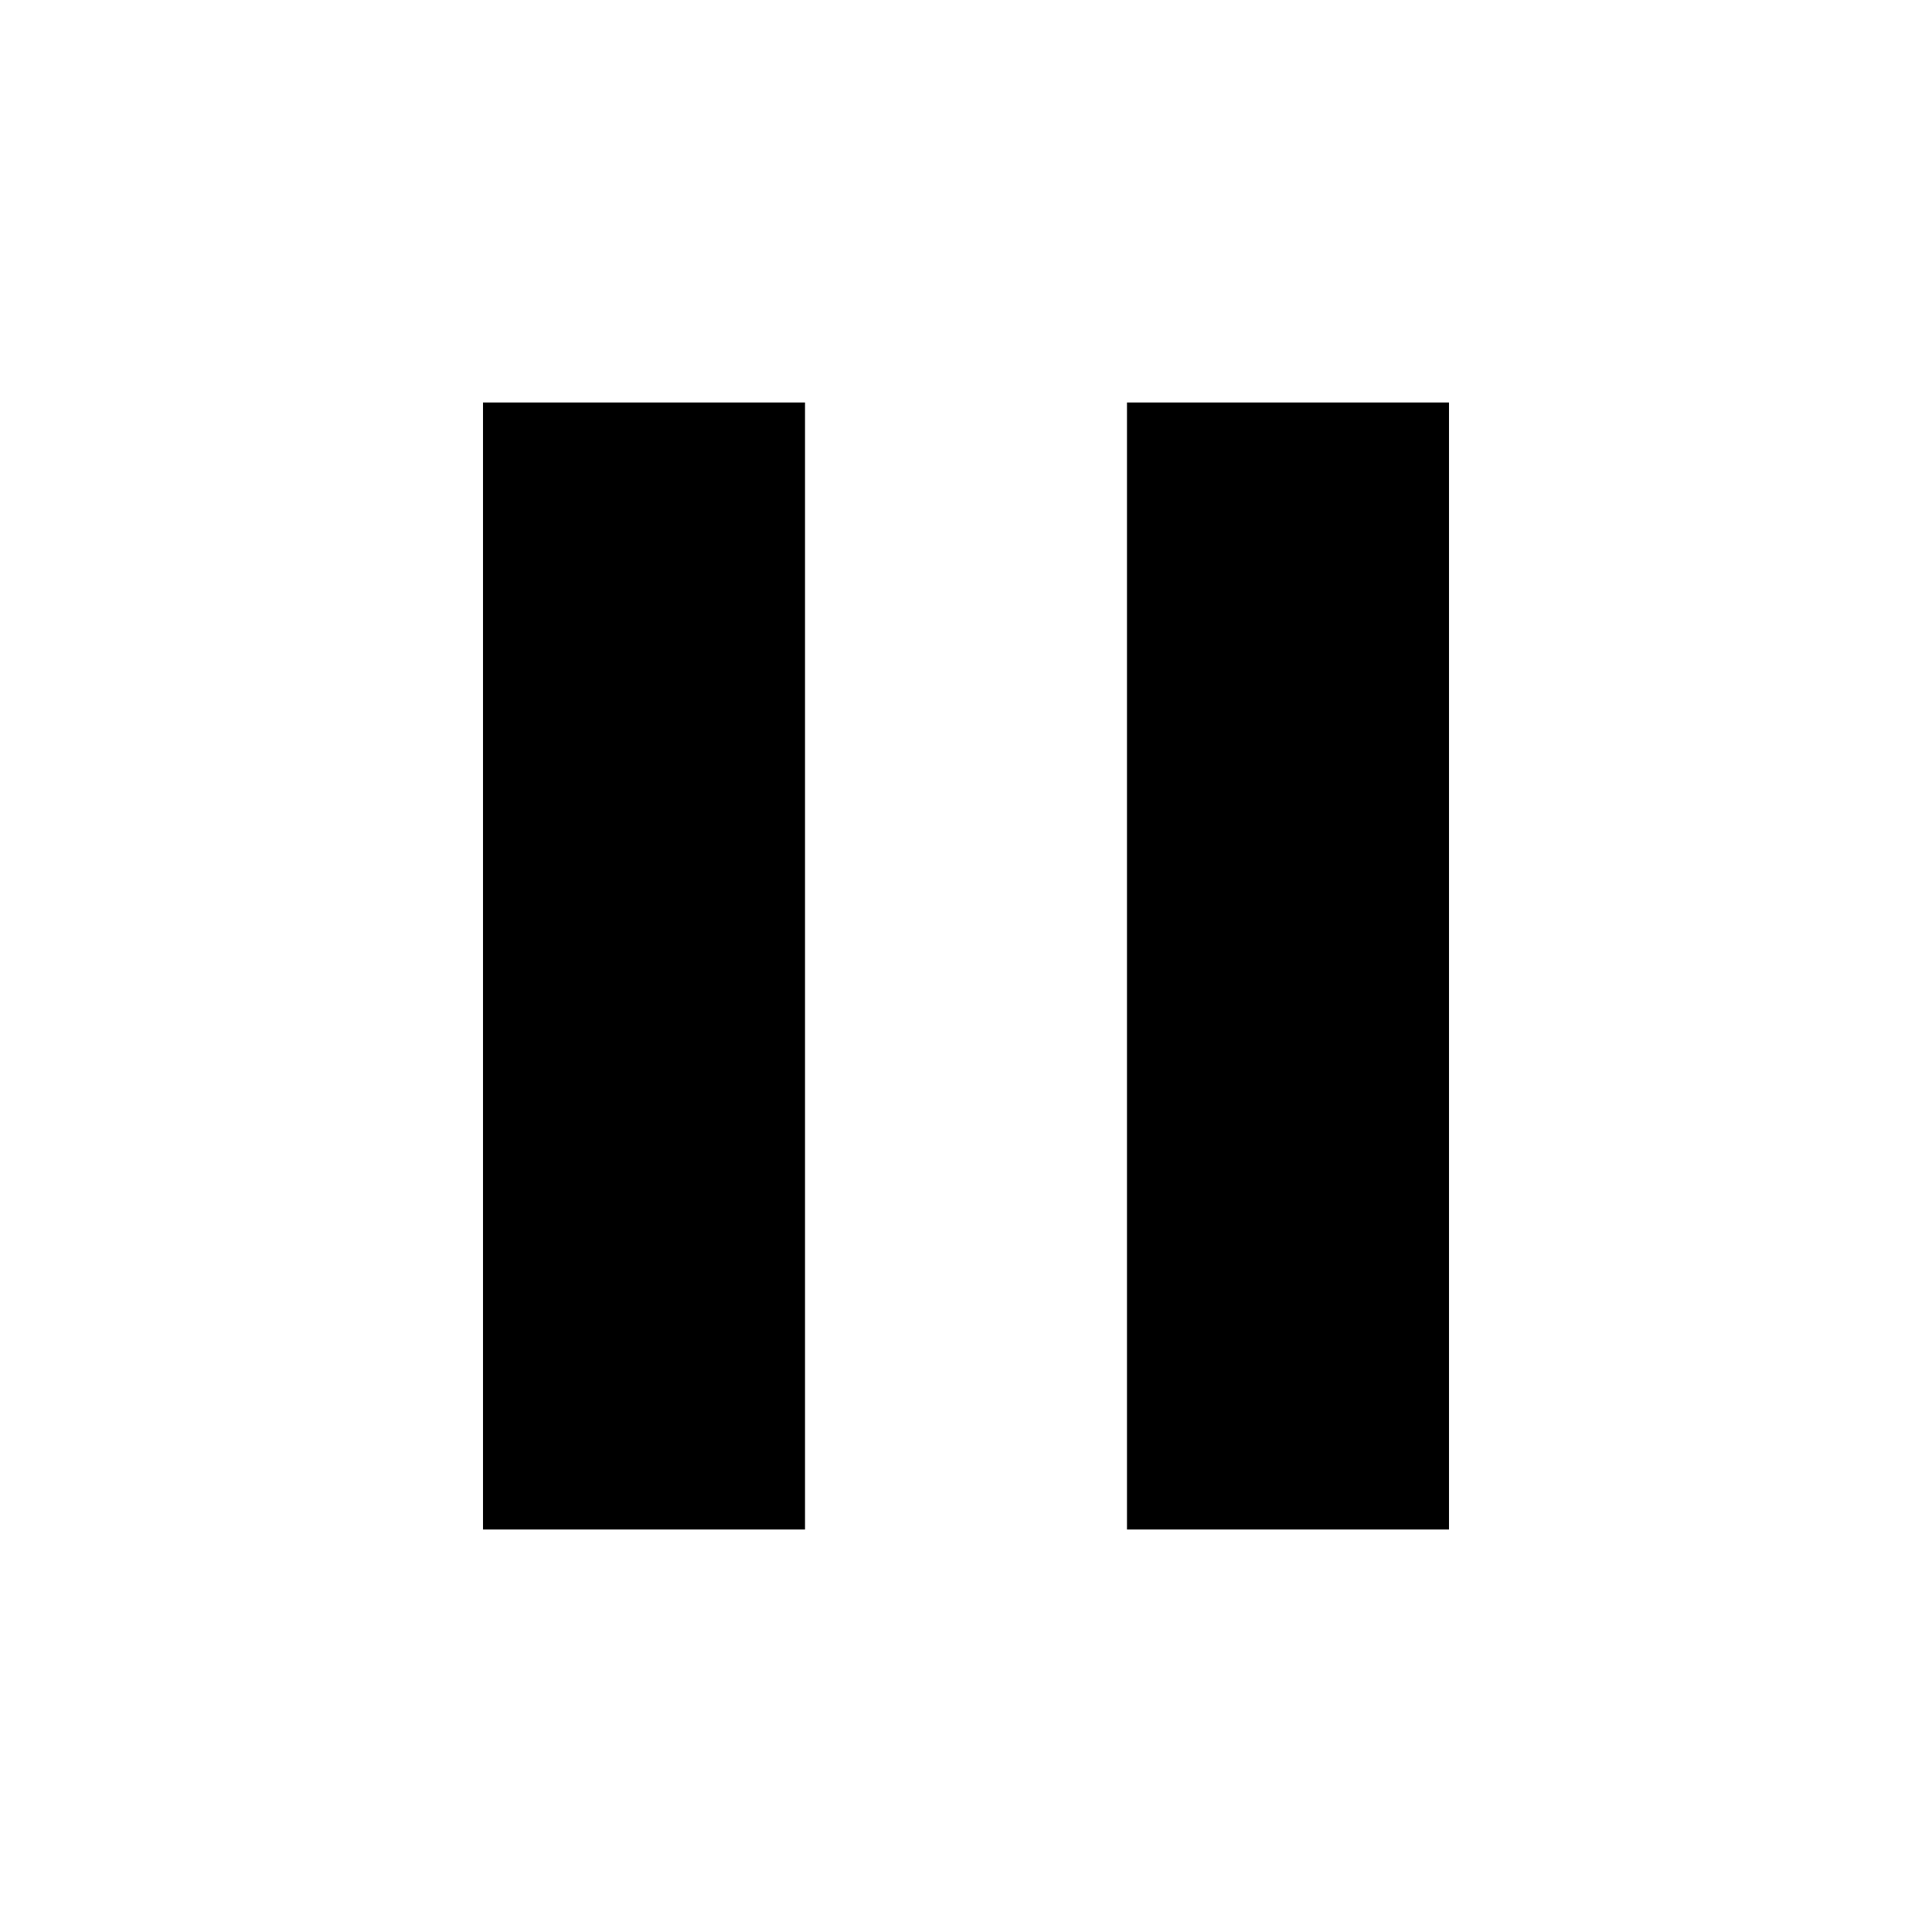
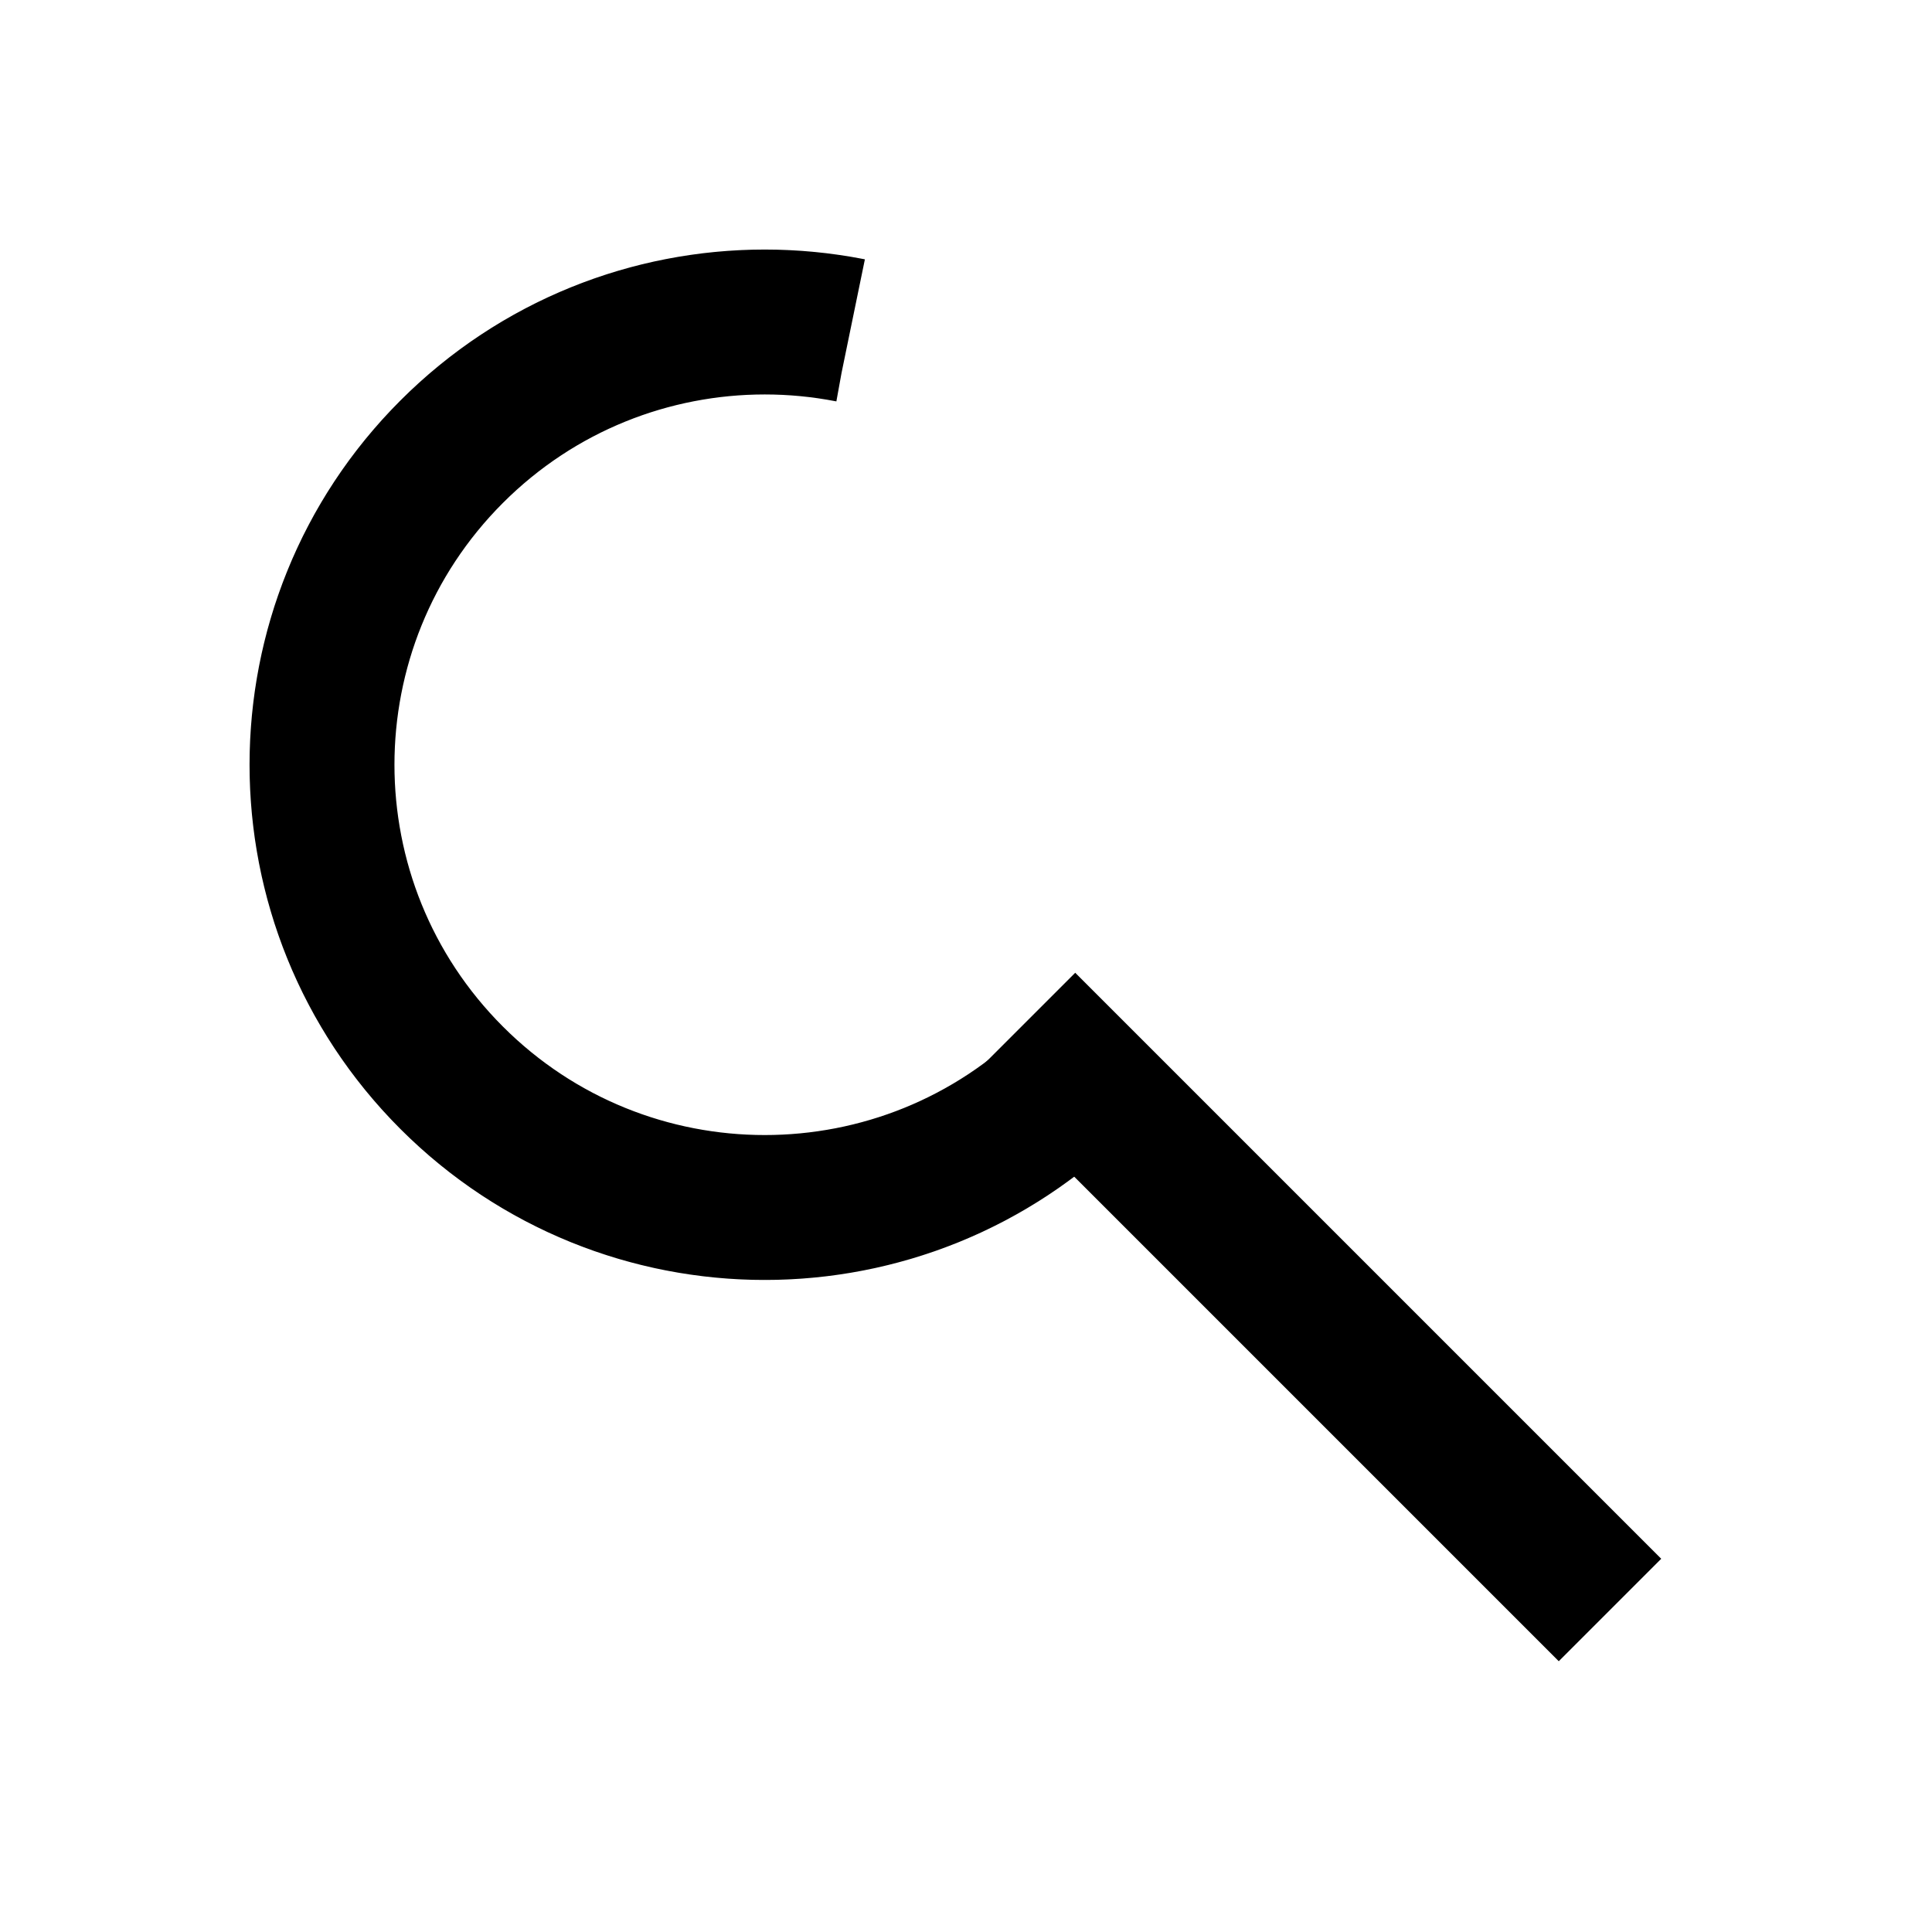
- <svg xmlns="http://www.w3.org/2000/svg" viewBox="0 0 24 24" id="playtopause" width="24px" height="24px">
-   <g id="group" transform="rotate(90 12 12)">
-     <path id="path" d="M 5 6 L 5 10 L 19 10 L 19 6 L 5 6 M 5 14 L 5 18 L 19 18 L 19 14 L 5 14" fill="#000000" stroke-width="1" />
+ <svg xmlns="http://www.w3.org/2000/svg" viewBox="0 0 24 24" id="searchtoclose" width="24px" height="24px">
+   <g id="oval_container">
+     <path id="oval" d="M 13.389 13.389 C 15.537 11.241 15.537 7.759 13.389 5.611 C 11.241 3.463 7.759 3.463 5.611 5.611 C 3.463 7.759 3.463 11.241 5.611 13.389 C 7.759 15.537 11.241 15.537 13.389 13.389 Z" fill="none" stroke="#000000" stroke-width="1.8" stroke-dasharray="22.671,11.891" stroke-dashoffset="22.671" />
  </g>
+   <path id="ne_stem" d="M 18 6 L 6 18" fill="none" stroke="#000000" stroke-width="1.8" stroke-dasharray="0,16.971" stroke-dashoffset="16.971" />
+   <path id="nw_stem" d="M 6 6 L 20 20" fill="none" stroke="#000000" stroke-width="1.8" stroke-dasharray="10.295,9.504" stroke-dashoffset="10.295" />
</svg>
